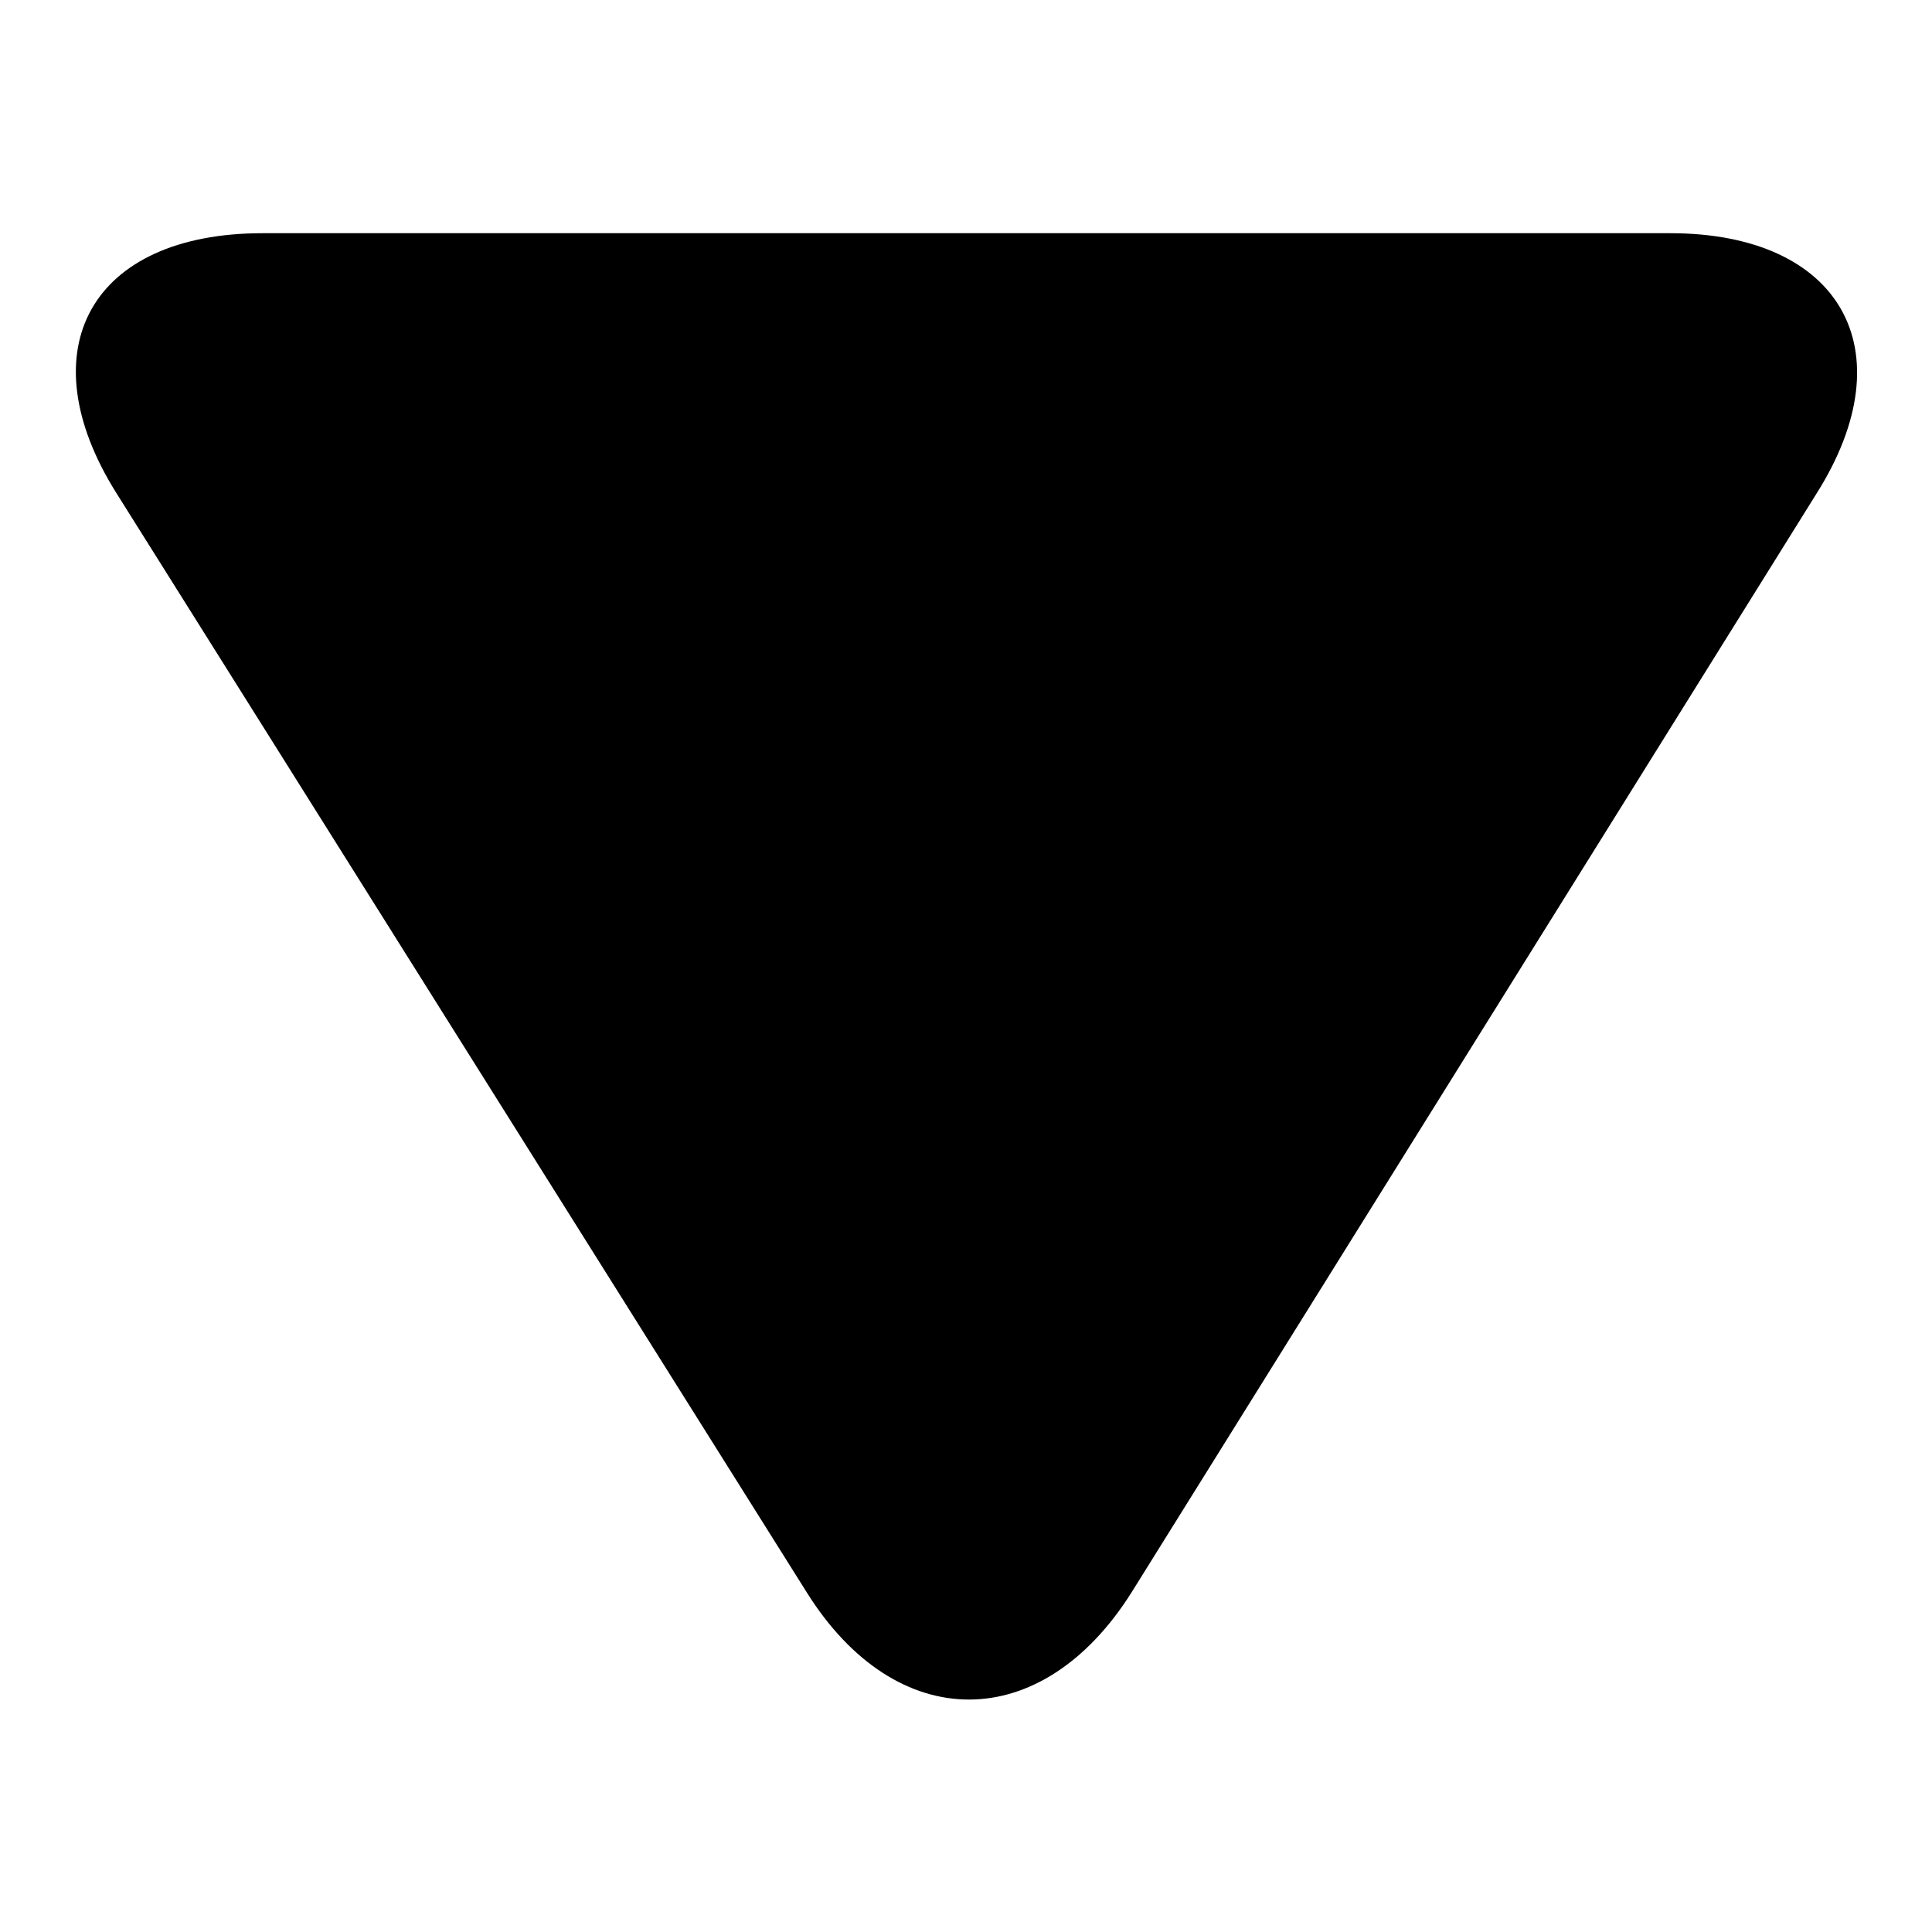
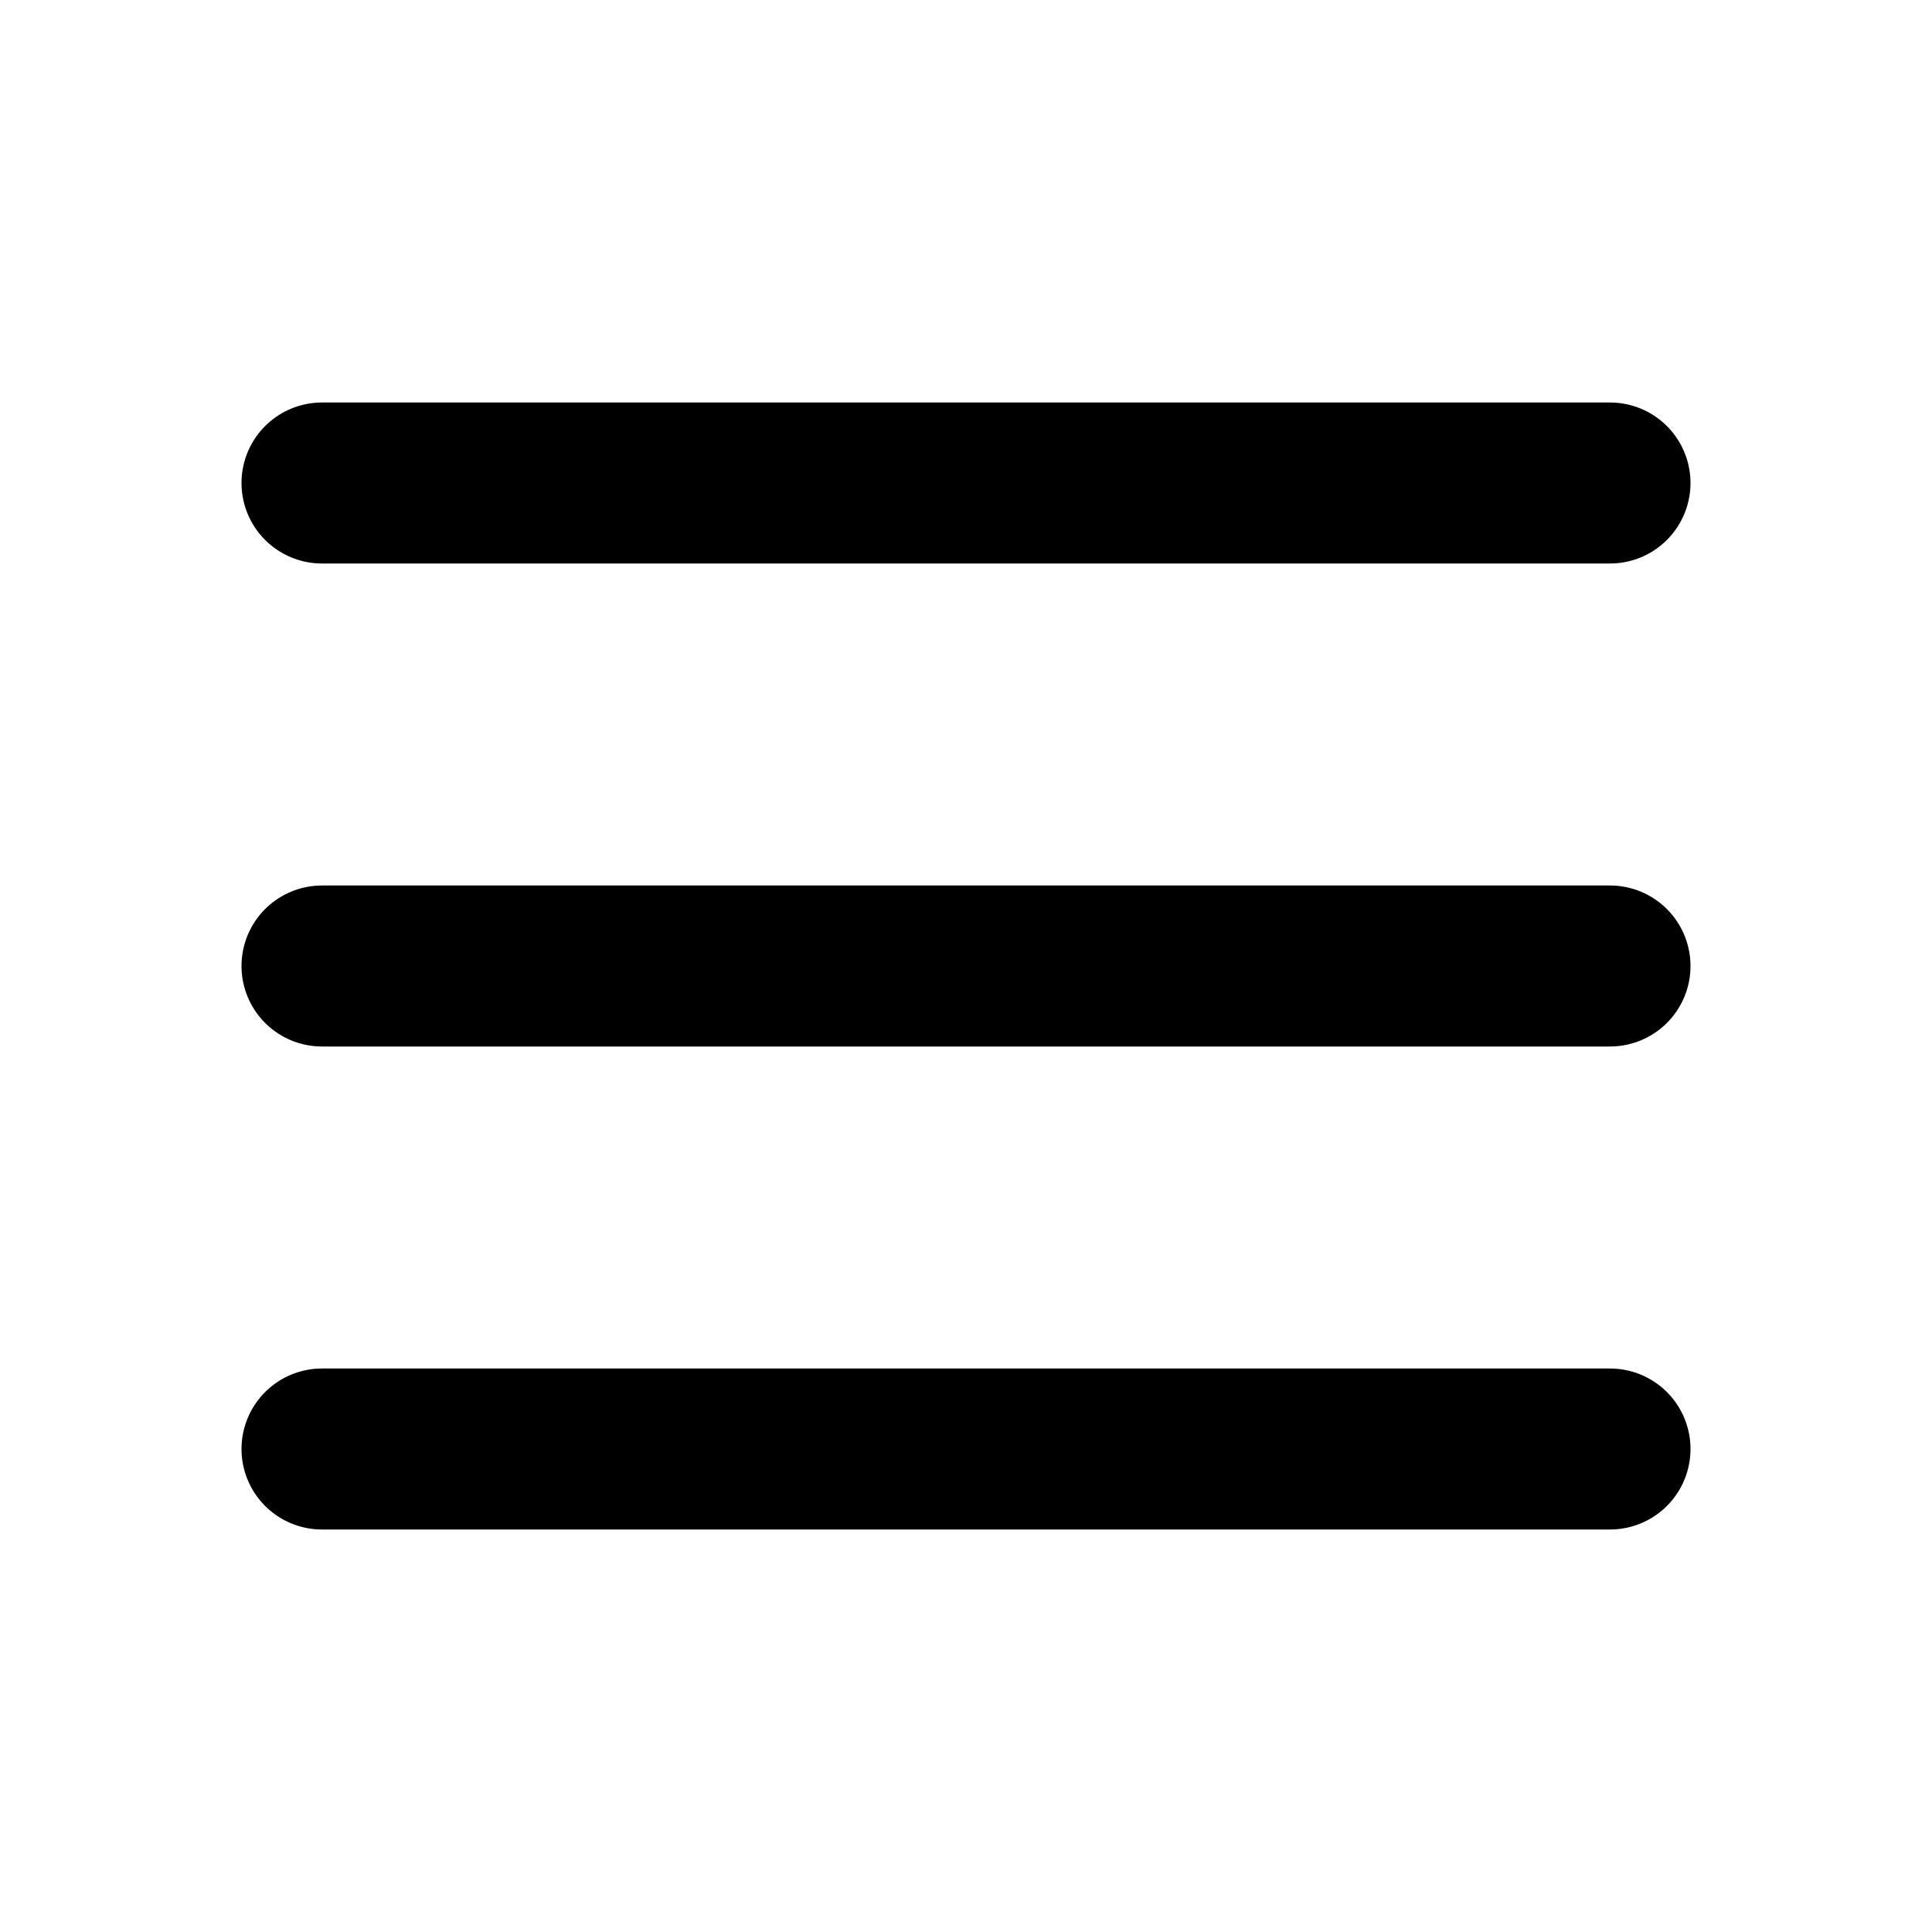
- <svg xmlns="http://www.w3.org/2000/svg" version="1.1" x="0px" y="0px" viewBox="0 0 256 256" enable-background="new 0 0 256 256" xml:space="preserve">
-   <g>
-     <g>
-       <path fill="#000000" d="M15.4,65.3c-11.9-19-3.3-34.4,19.4-34.4h186.5c22.6,0,31.4,15.5,19.4,34.5L150,210.9c-11.9,19-31.2,19.1-43.1,0.1L15.4,65.3z" />
-     </g>
-   </g>
+ <svg xmlns="http://www.w3.org/2000/svg" width="800px" height="800px" viewBox="0 0 24 24" fill="none">
+   <path d="M4 18L20 18" stroke="#000000" stroke-width="2" stroke-linecap="round" />
+   <path d="M4 12L20 12" stroke="#000000" stroke-width="2" stroke-linecap="round" />
+   <path d="M4 6L20 6" stroke="#000000" stroke-width="2" stroke-linecap="round" />
</svg>
